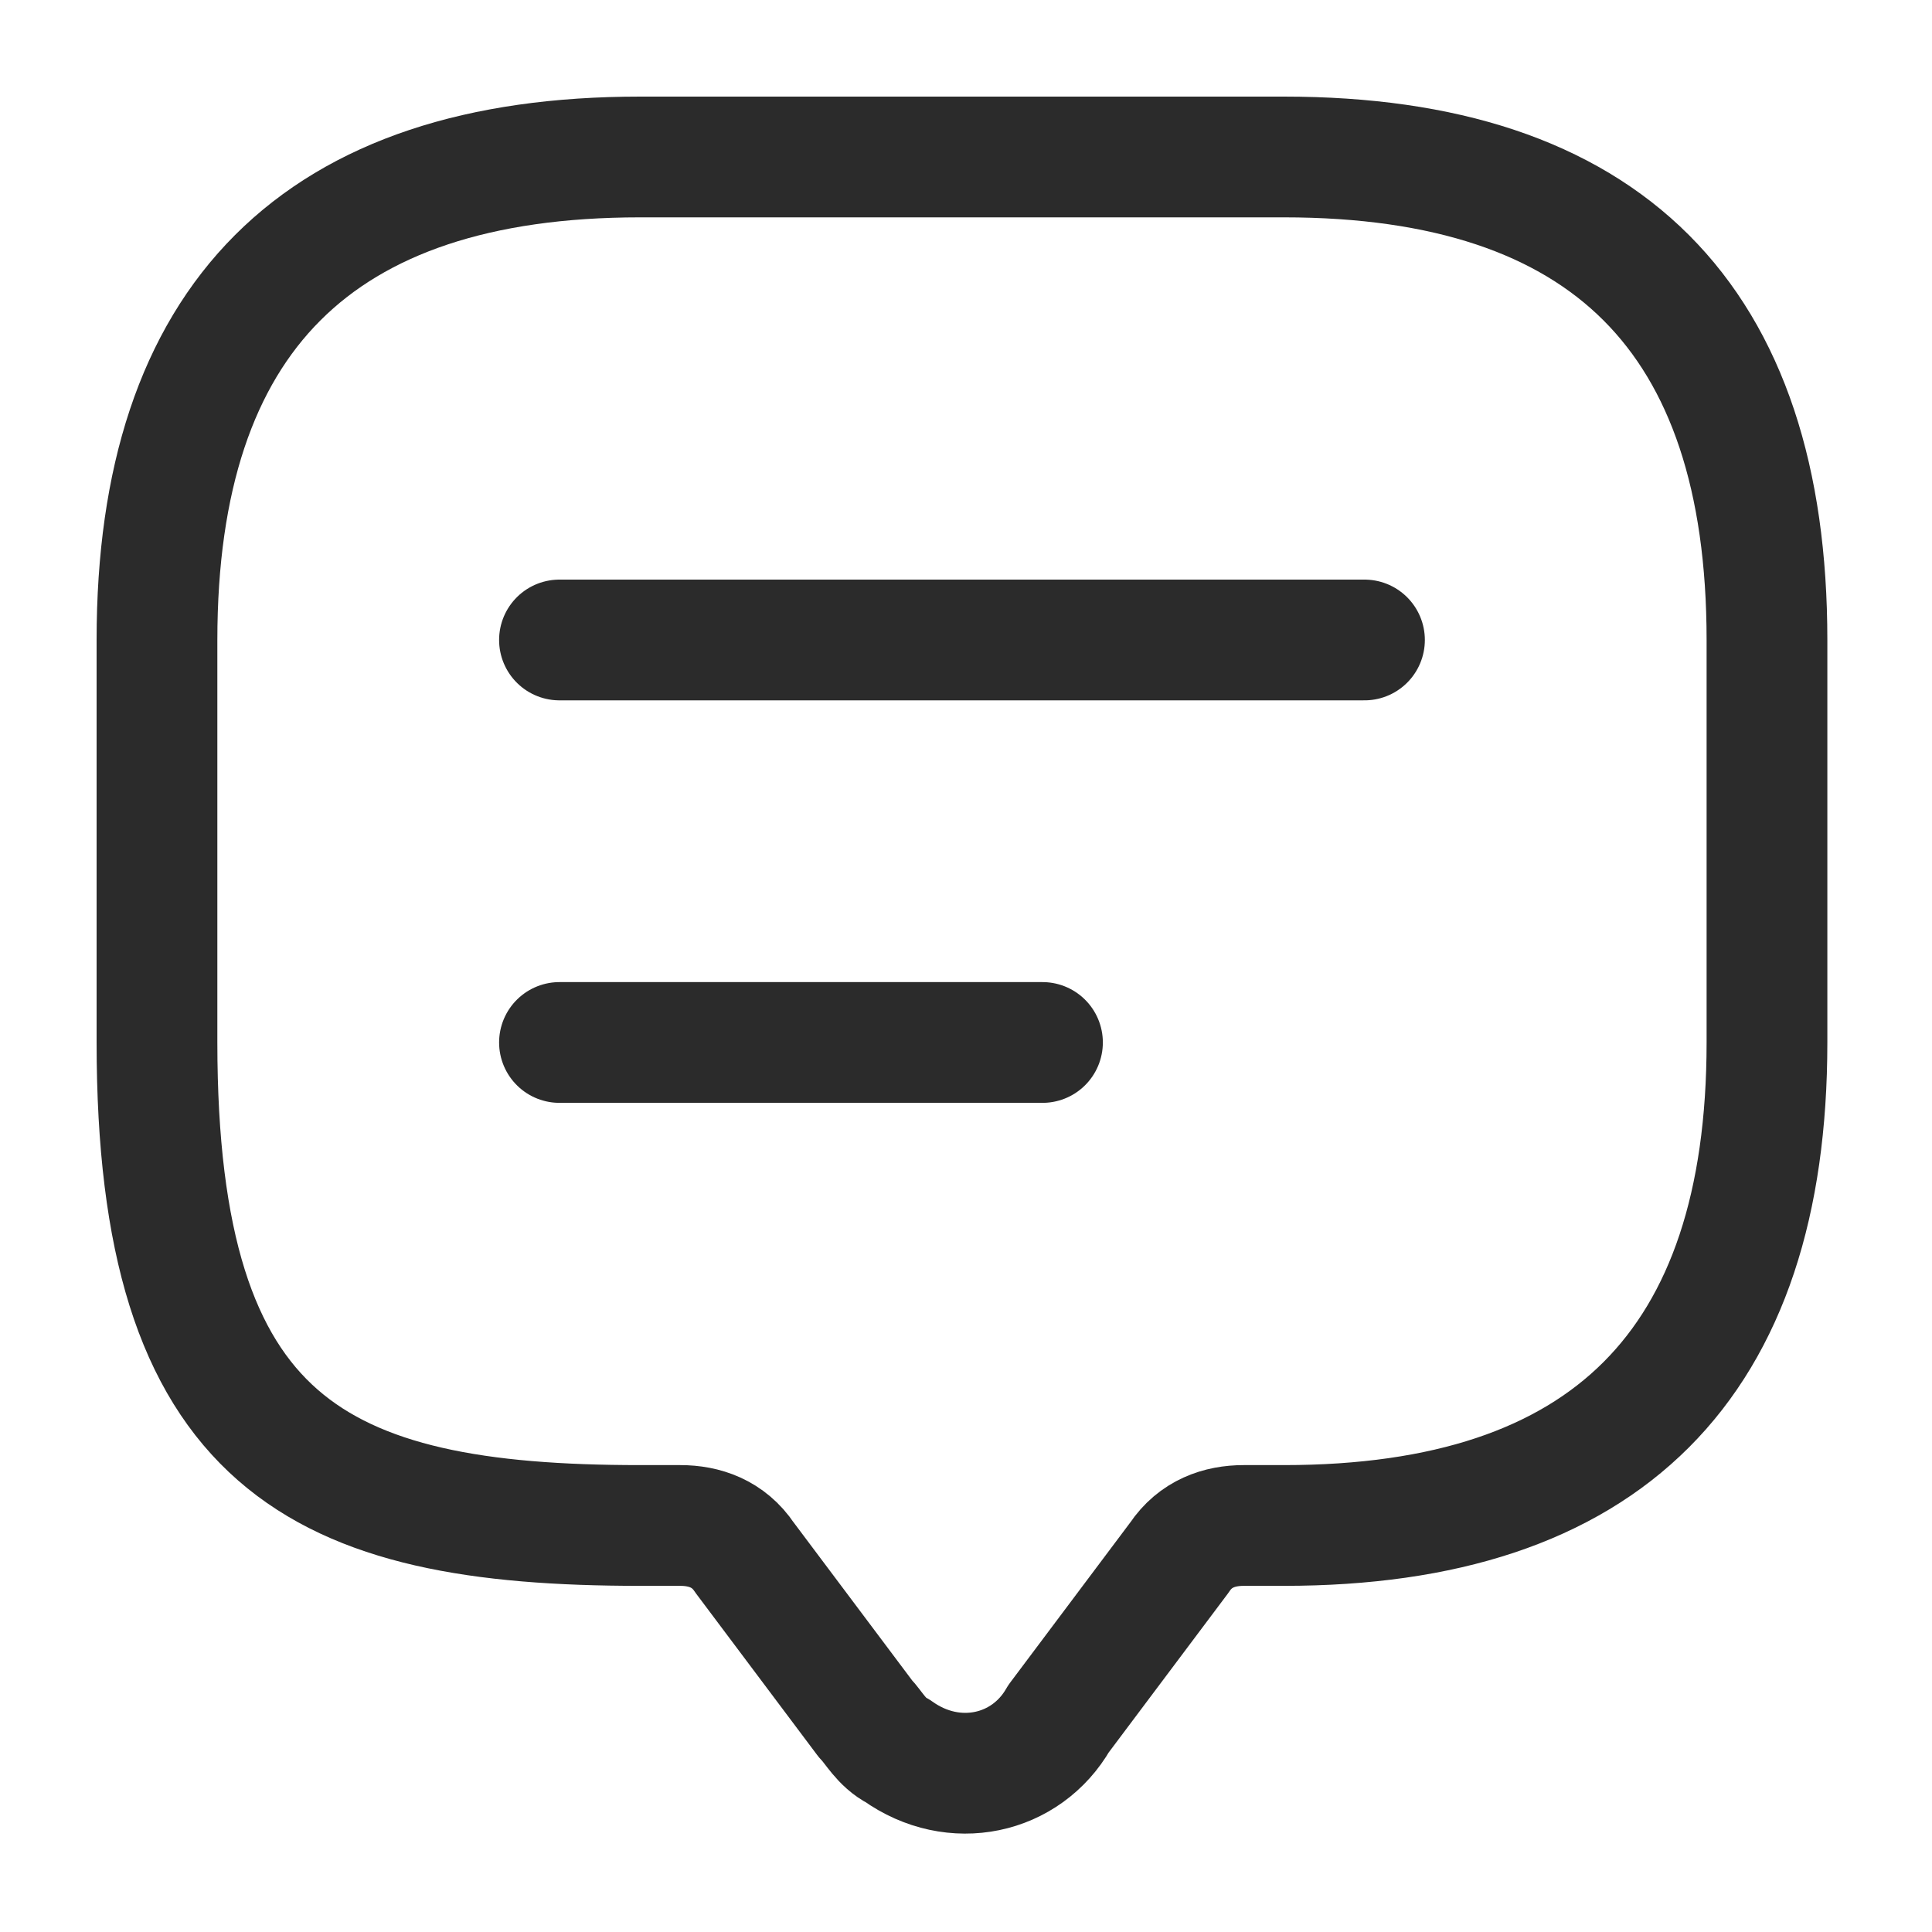
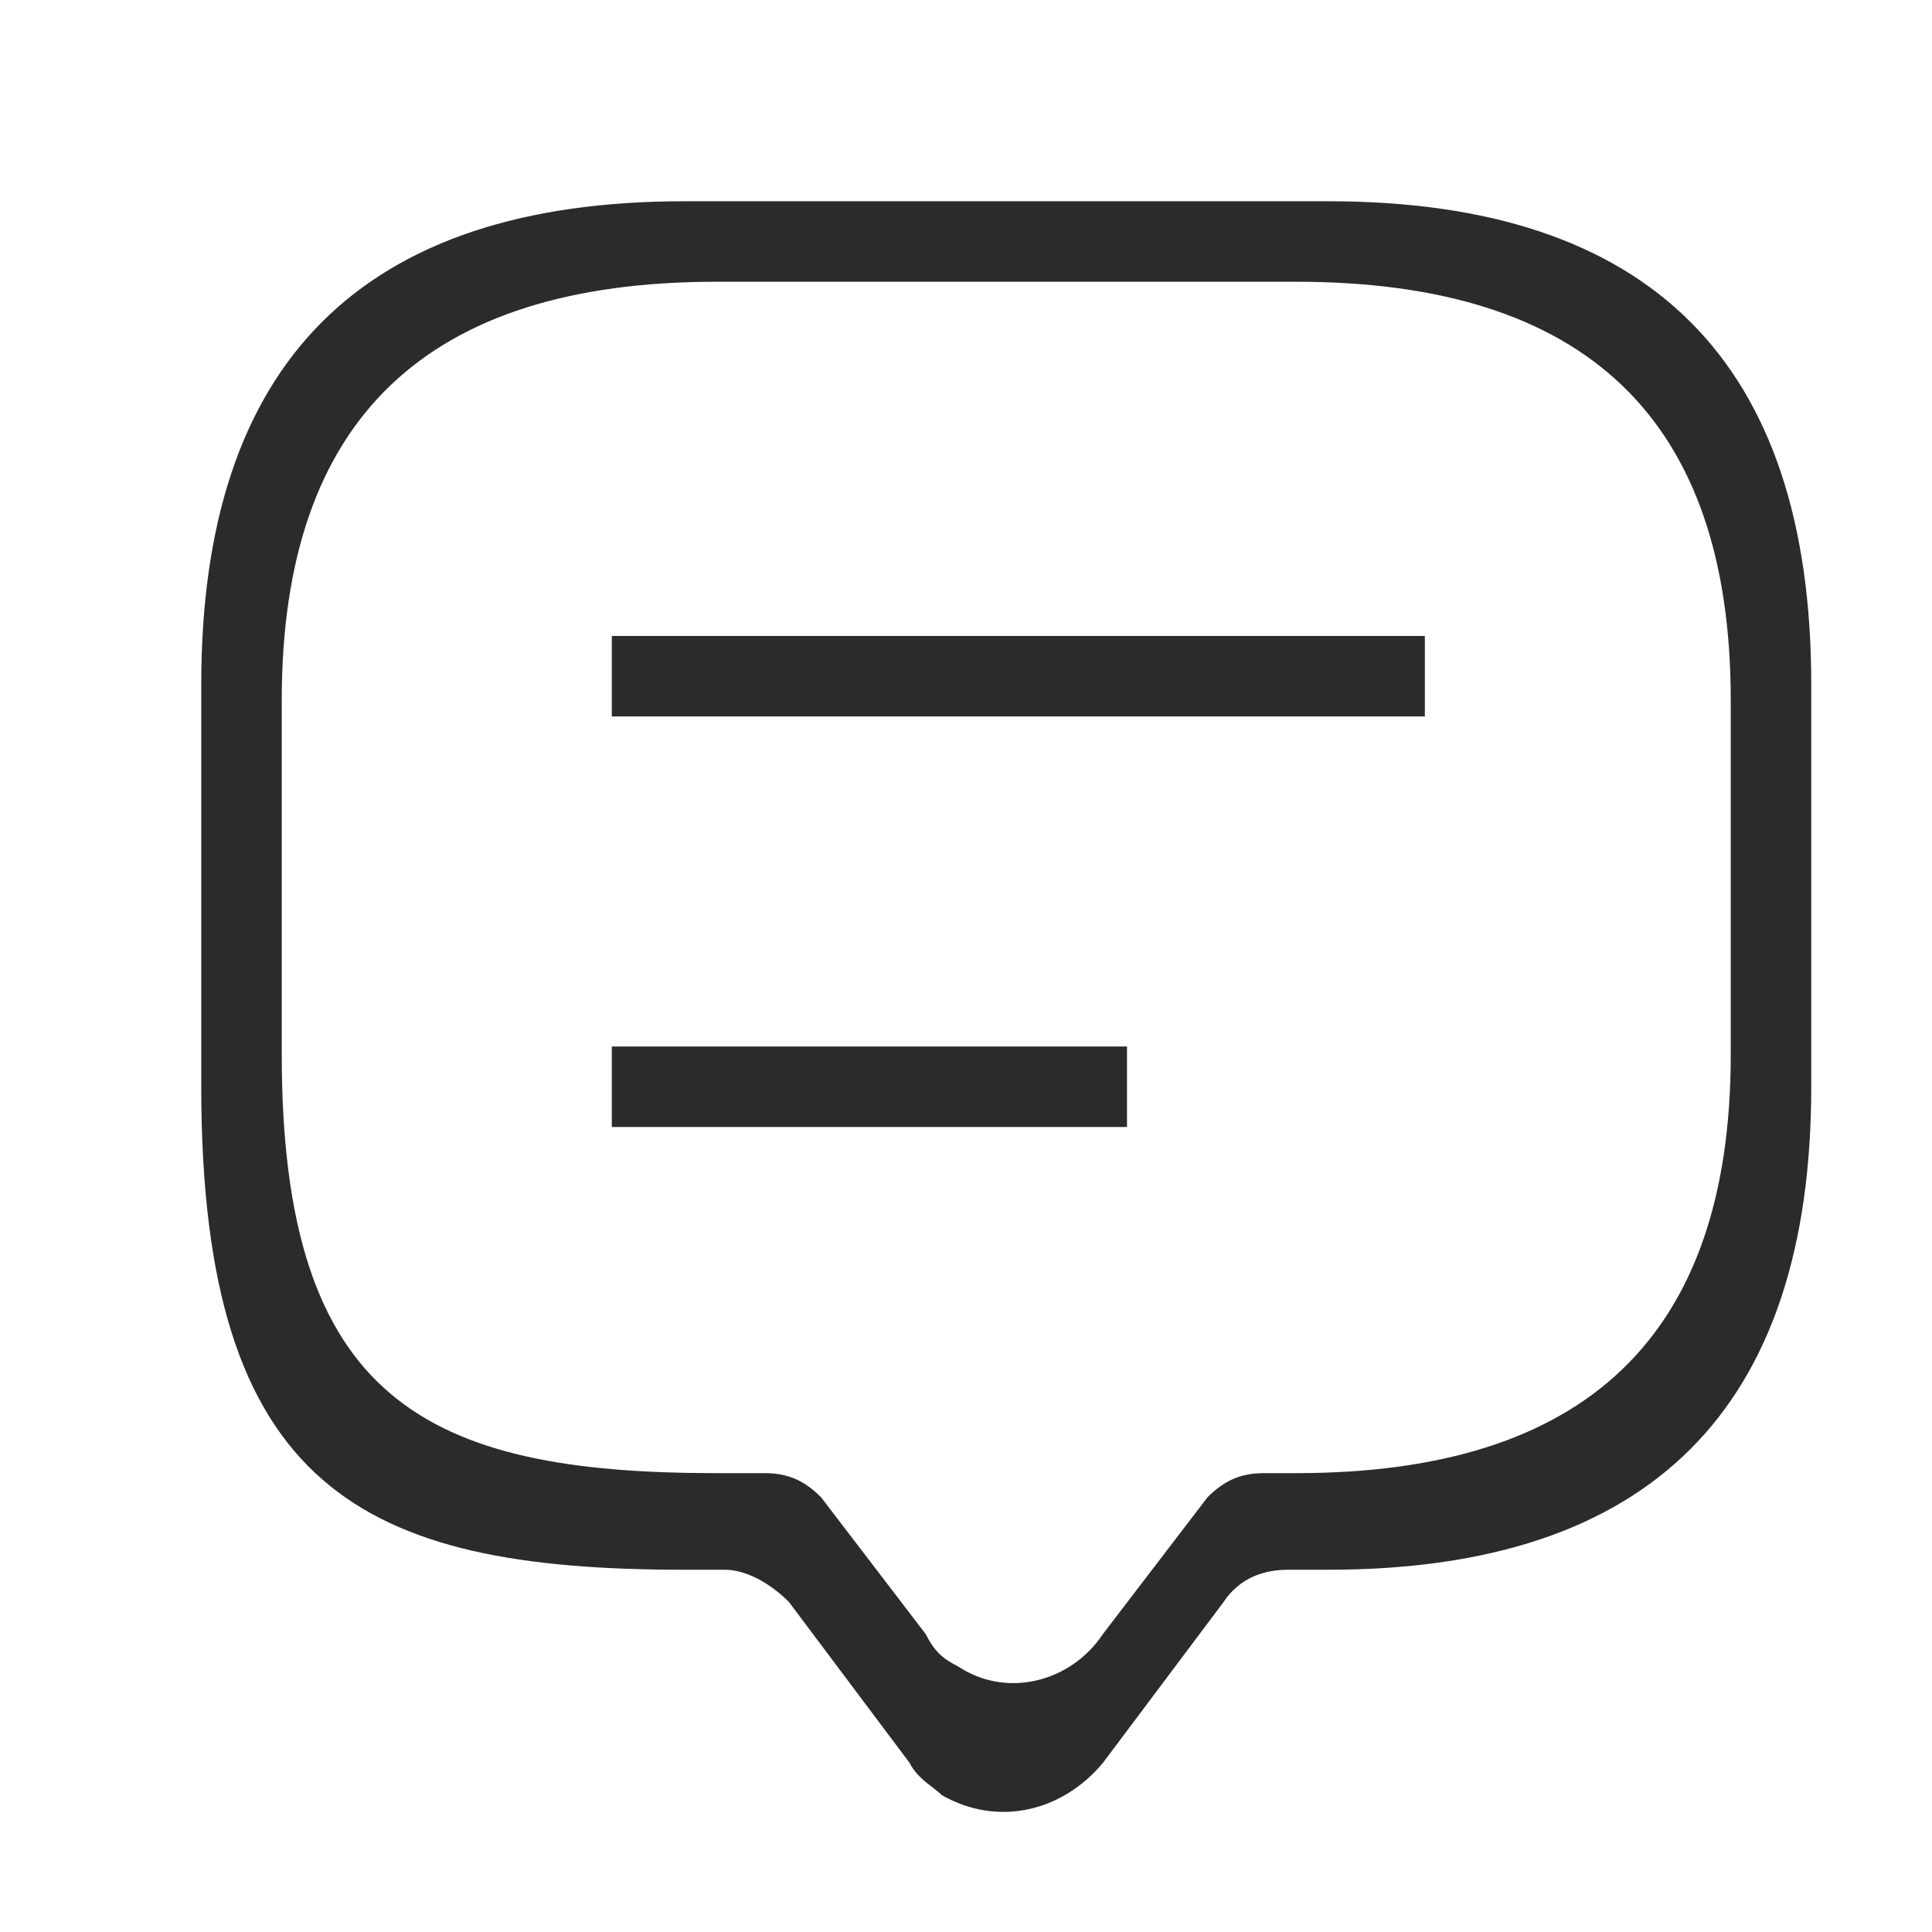
- <svg xmlns="http://www.w3.org/2000/svg" version="1.1" id="Layer_1" x="0px" y="0px" viewBox="0 0 24 24" style="enable-background:new 0 0 24 24;" xml:space="preserve">
+ <svg xmlns="http://www.w3.org/2000/svg" version="1.1" x="0px" y="0px" viewBox="0 0 24 24" style="enable-background:new 0 0 24 24;" xml:space="preserve">
  <style type="text/css">
- 	.st0{fill:none;stroke:#2B2B2B;stroke-width:1.5;stroke-linecap:round;stroke-linejoin:round;}
+ 	.st0{fill:#2B2B2B;}
</style>
-   <g id="_48" transform="translate(-1.25 -1.25)">
-     <path id="Vector" class="st0" d="M9.7,20.2H9.2c-4,0-6-1-6-6v-5c0-4,2-6,6-6h8c4,0,6,2,6,6v5c0,4-2,6-6,6h-0.5   c-0.3,0-0.6,0.1-0.8,0.4l-1.5,2c-0.4,0.7-1.3,0.9-2,0.4c-0.2-0.1-0.3-0.3-0.4-0.4l-1.5-2C10.3,20.3,10,20.2,9.7,20.2z" />
-     <path id="Vector-2" class="st0" d="M8.2,9.2h10" />
-     <path id="Vector-3" class="st0" d="M8.2,14.2h6" />
+   <g id="Layer_1">
+ </g>
+   <g id="Layer_2">
+     <path class="st0" d="M16.5,2.5h-8c-4,0-6,2-6,6v5c0,5,2,6,6,6H9c0.3,0,0.6,0.2,0.8,0.4l1.5,2c0.1,0.2,0.3,0.3,0.4,0.4   c0.7,0.4,1.5,0.2,2-0.4l1.5-2c0.2-0.3,0.5-0.4,0.8-0.4h0.5c4,0,6-2,6-6v-5C22.5,4.5,20.5,2.5,16.5,2.5z M21.5,13.1   c0,3.5-1.8,5.2-5.4,5.2h-0.4c-0.3,0-0.5,0.1-0.7,0.3l-1.3,1.7c-0.4,0.6-1.2,0.8-1.8,0.4c-0.2-0.1-0.3-0.2-0.4-0.4l-1.3-1.7   c-0.2-0.2-0.4-0.3-0.7-0.3H8.9c-3.6,0-5.4-0.9-5.4-5.2V8.7c0-3.5,1.8-5.2,5.4-5.2h7.2c3.6,0,5.4,1.7,5.4,5.2V13.1z" />
+     <rect x="7.6" y="7.9" class="st0" width="10.1" height="1" />
+     <rect x="7.6" y="13" class="st0" width="6.4" height="1" />
  </g>
</svg>
